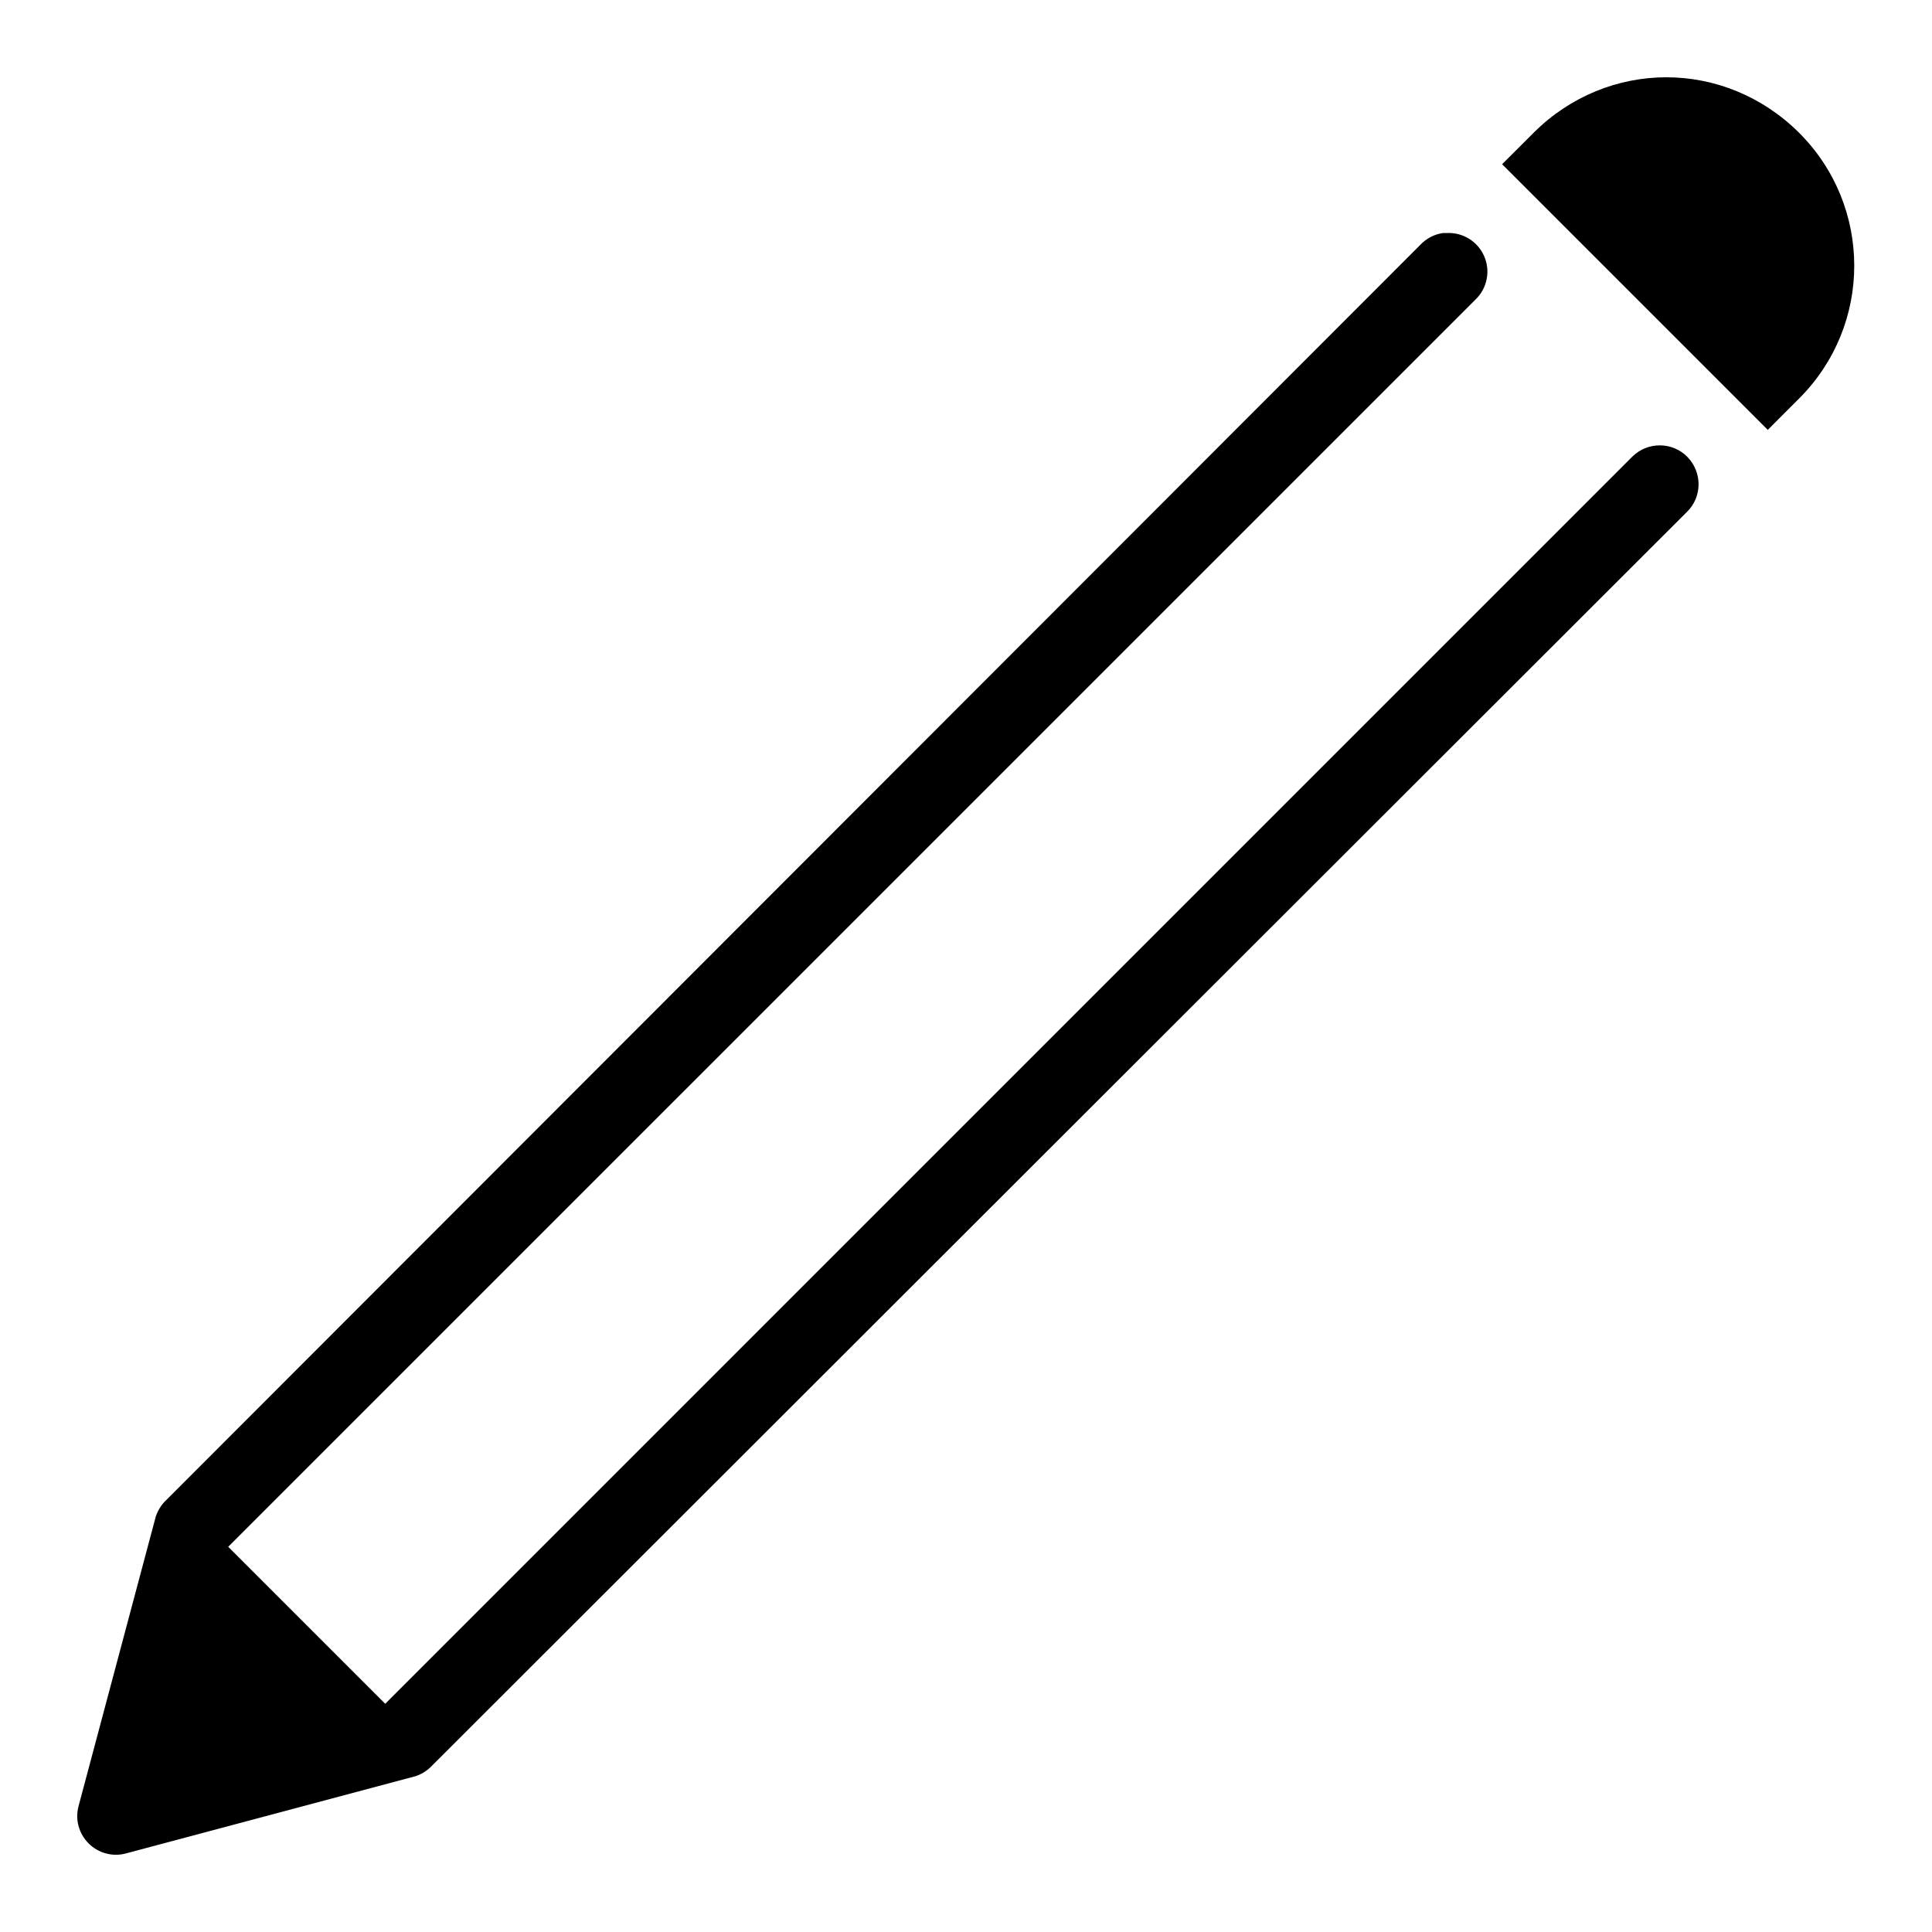
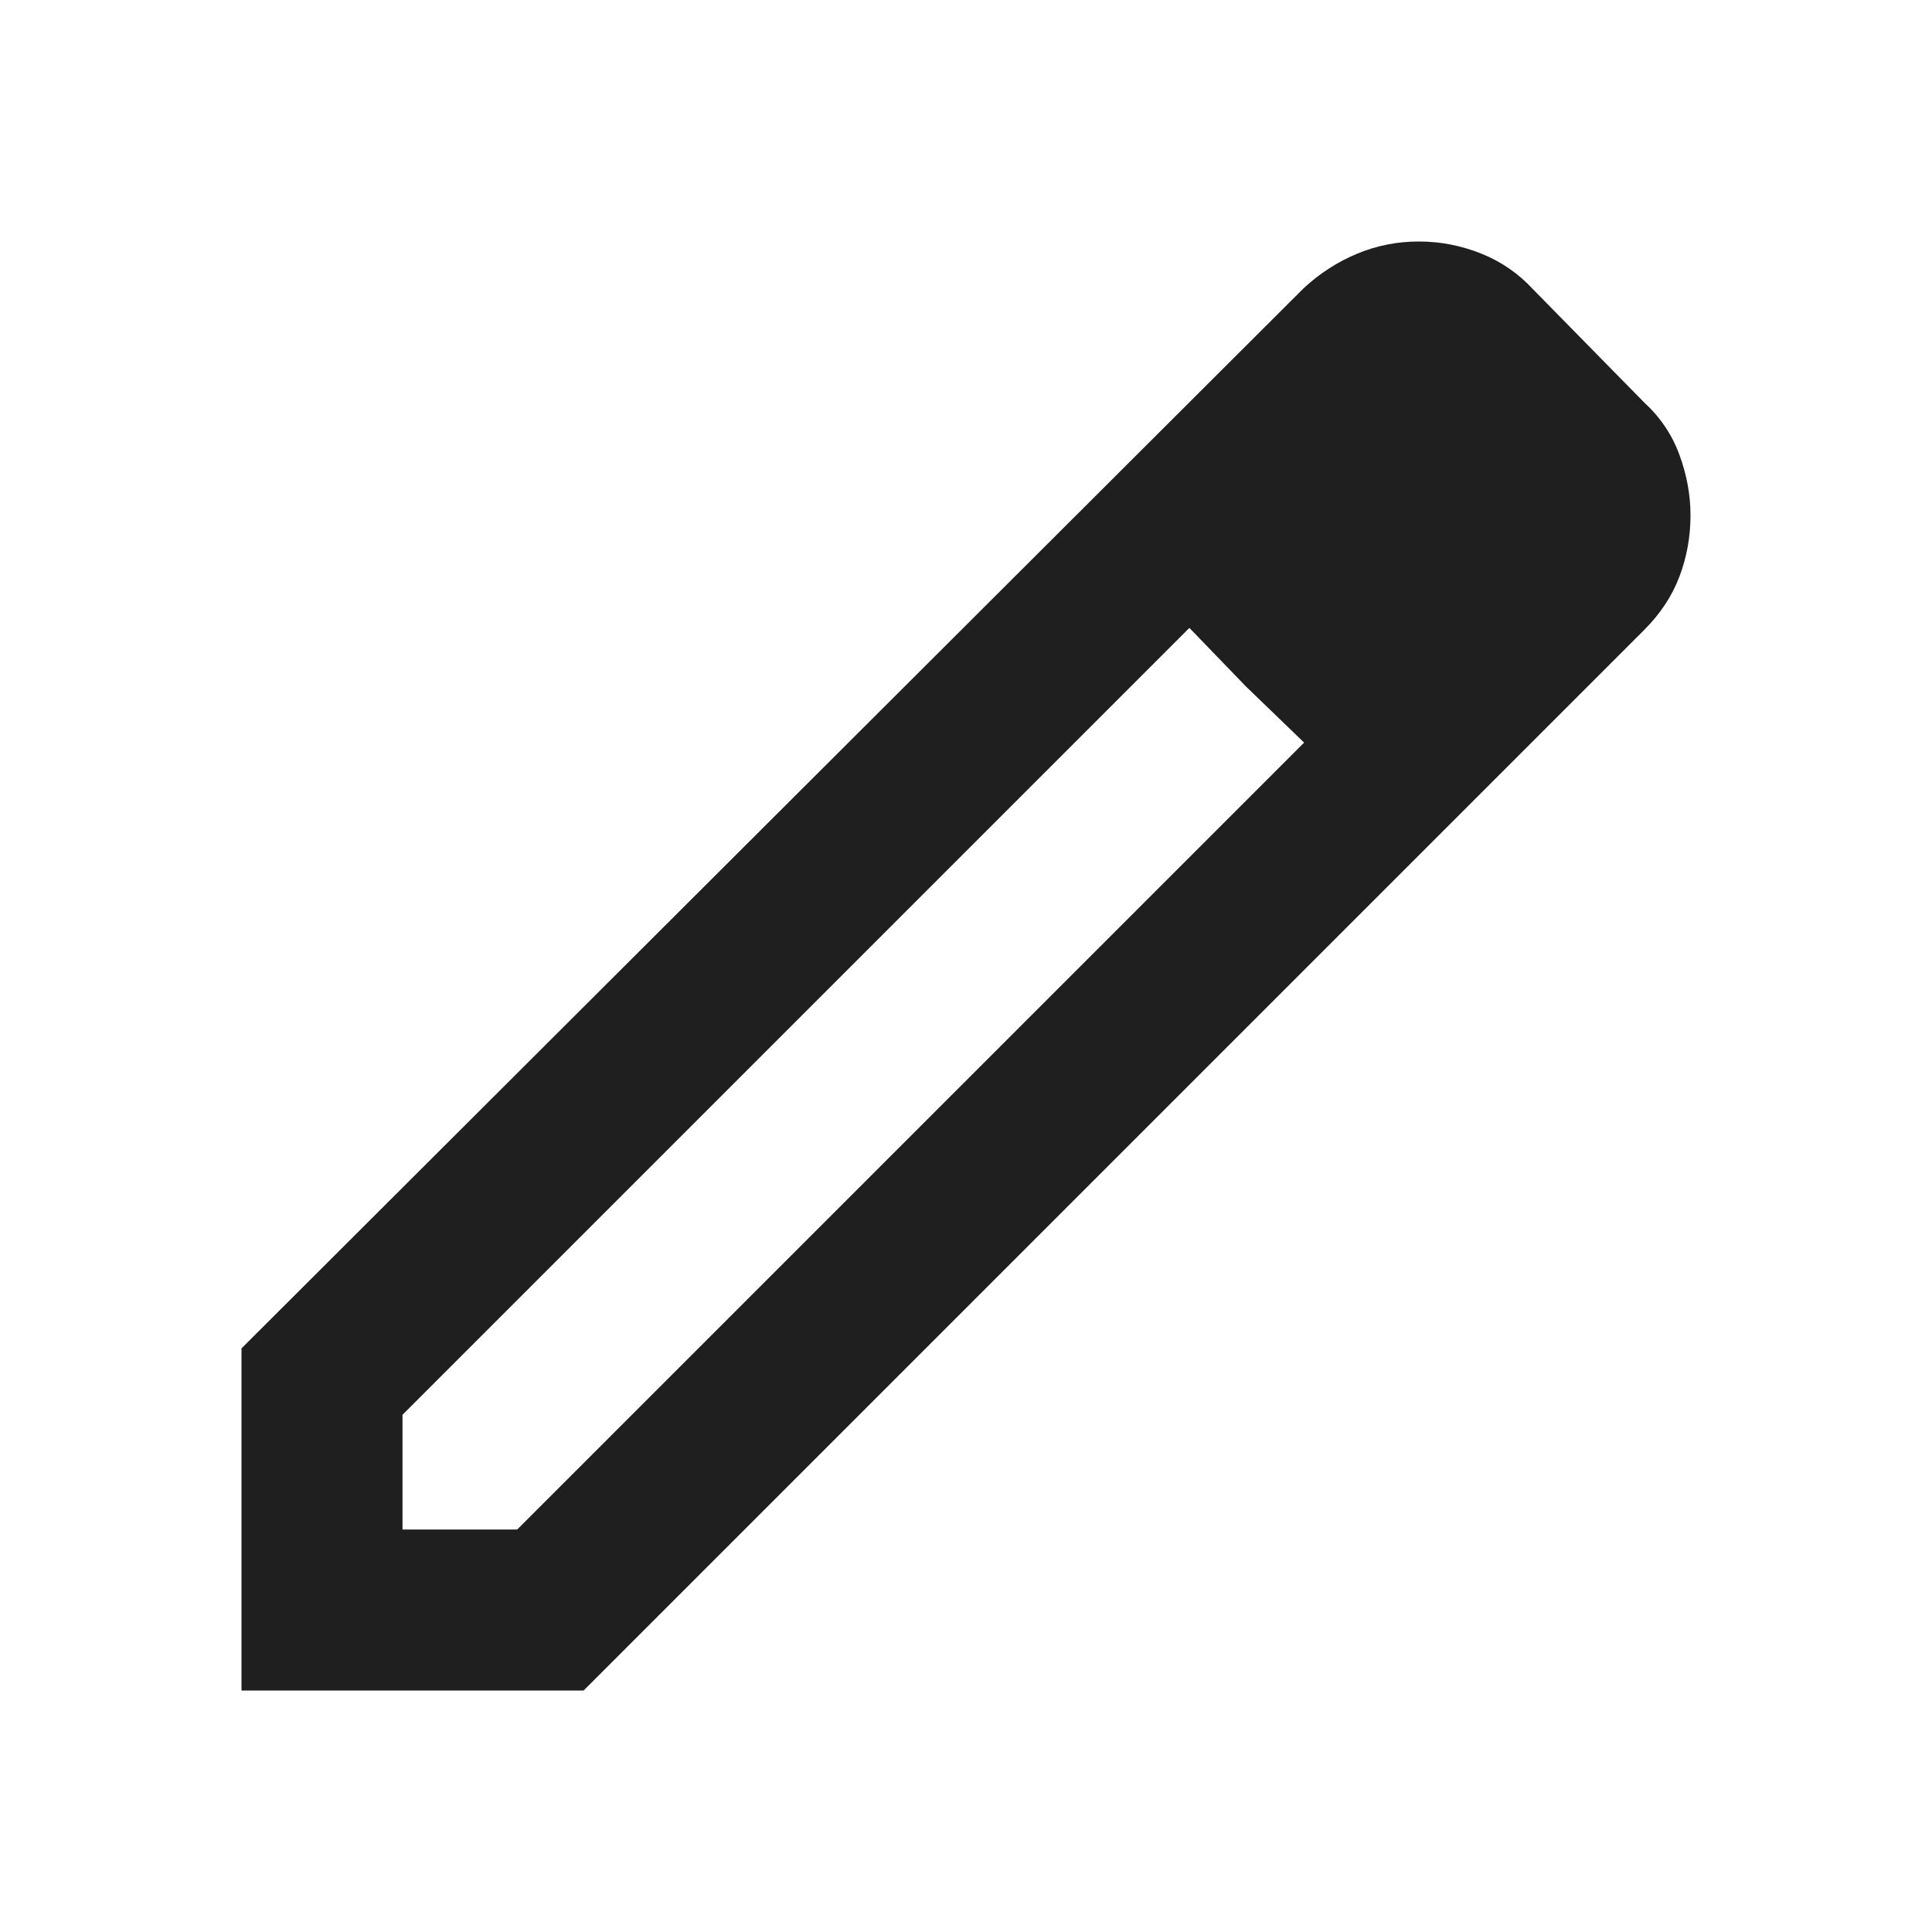
- <svg xmlns="http://www.w3.org/2000/svg" viewBox="0 0 50 50" width="50px" height="50px">
-   <path d="M 43.125 2 C 41.879 2 40.637 2.488 39.688 3.438 L 38.875 4.25 L 45.75 11.125 C 45.746 11.129 46.562 10.312 46.562 10.312 C 48.465 8.41 48.461 5.336 46.562 3.438 C 45.609 2.488 44.371 2 43.125 2 Z M 37.344 6.031 C 37.117 6.062 36.906 6.176 36.75 6.344 L 4.312 38.812 C 4.184 38.93 4.086 39.082 4.031 39.25 L 2.031 46.75 C 1.941 47.094 2.043 47.457 2.293 47.707 C 2.543 47.957 2.906 48.059 3.25 47.969 L 10.75 45.969 C 10.918 45.914 11.07 45.816 11.188 45.688 L 43.656 13.25 C 44.055 12.863 44.059 12.227 43.672 11.828 C 43.285 11.43 42.648 11.426 42.25 11.812 L 9.969 44.094 L 5.906 40.031 L 38.188 7.75 C 38.488 7.461 38.578 7.012 38.41 6.629 C 38.242 6.246 37.855 6.008 37.438 6.031 C 37.406 6.031 37.375 6.031 37.344 6.031 Z" />
+ <svg xmlns="http://www.w3.org/2000/svg" height="24px" viewBox="0 -960 960 960" width="24px" fill="#1f1f1f">
+   <path d="M200-200h57l391-391-57-57-391 391v57Zm-80 80v-170l528-527q12-11 26.5-17t30.5-6q16 0 31 6t26 18l55 56q12 11 17.5 26t5.5 30q0 16-5.5 30.5T817-647L290-120H120Zm640-584-56-56 56 56Zm-141 85-28-29 57 57-29-28Z" />
</svg>
